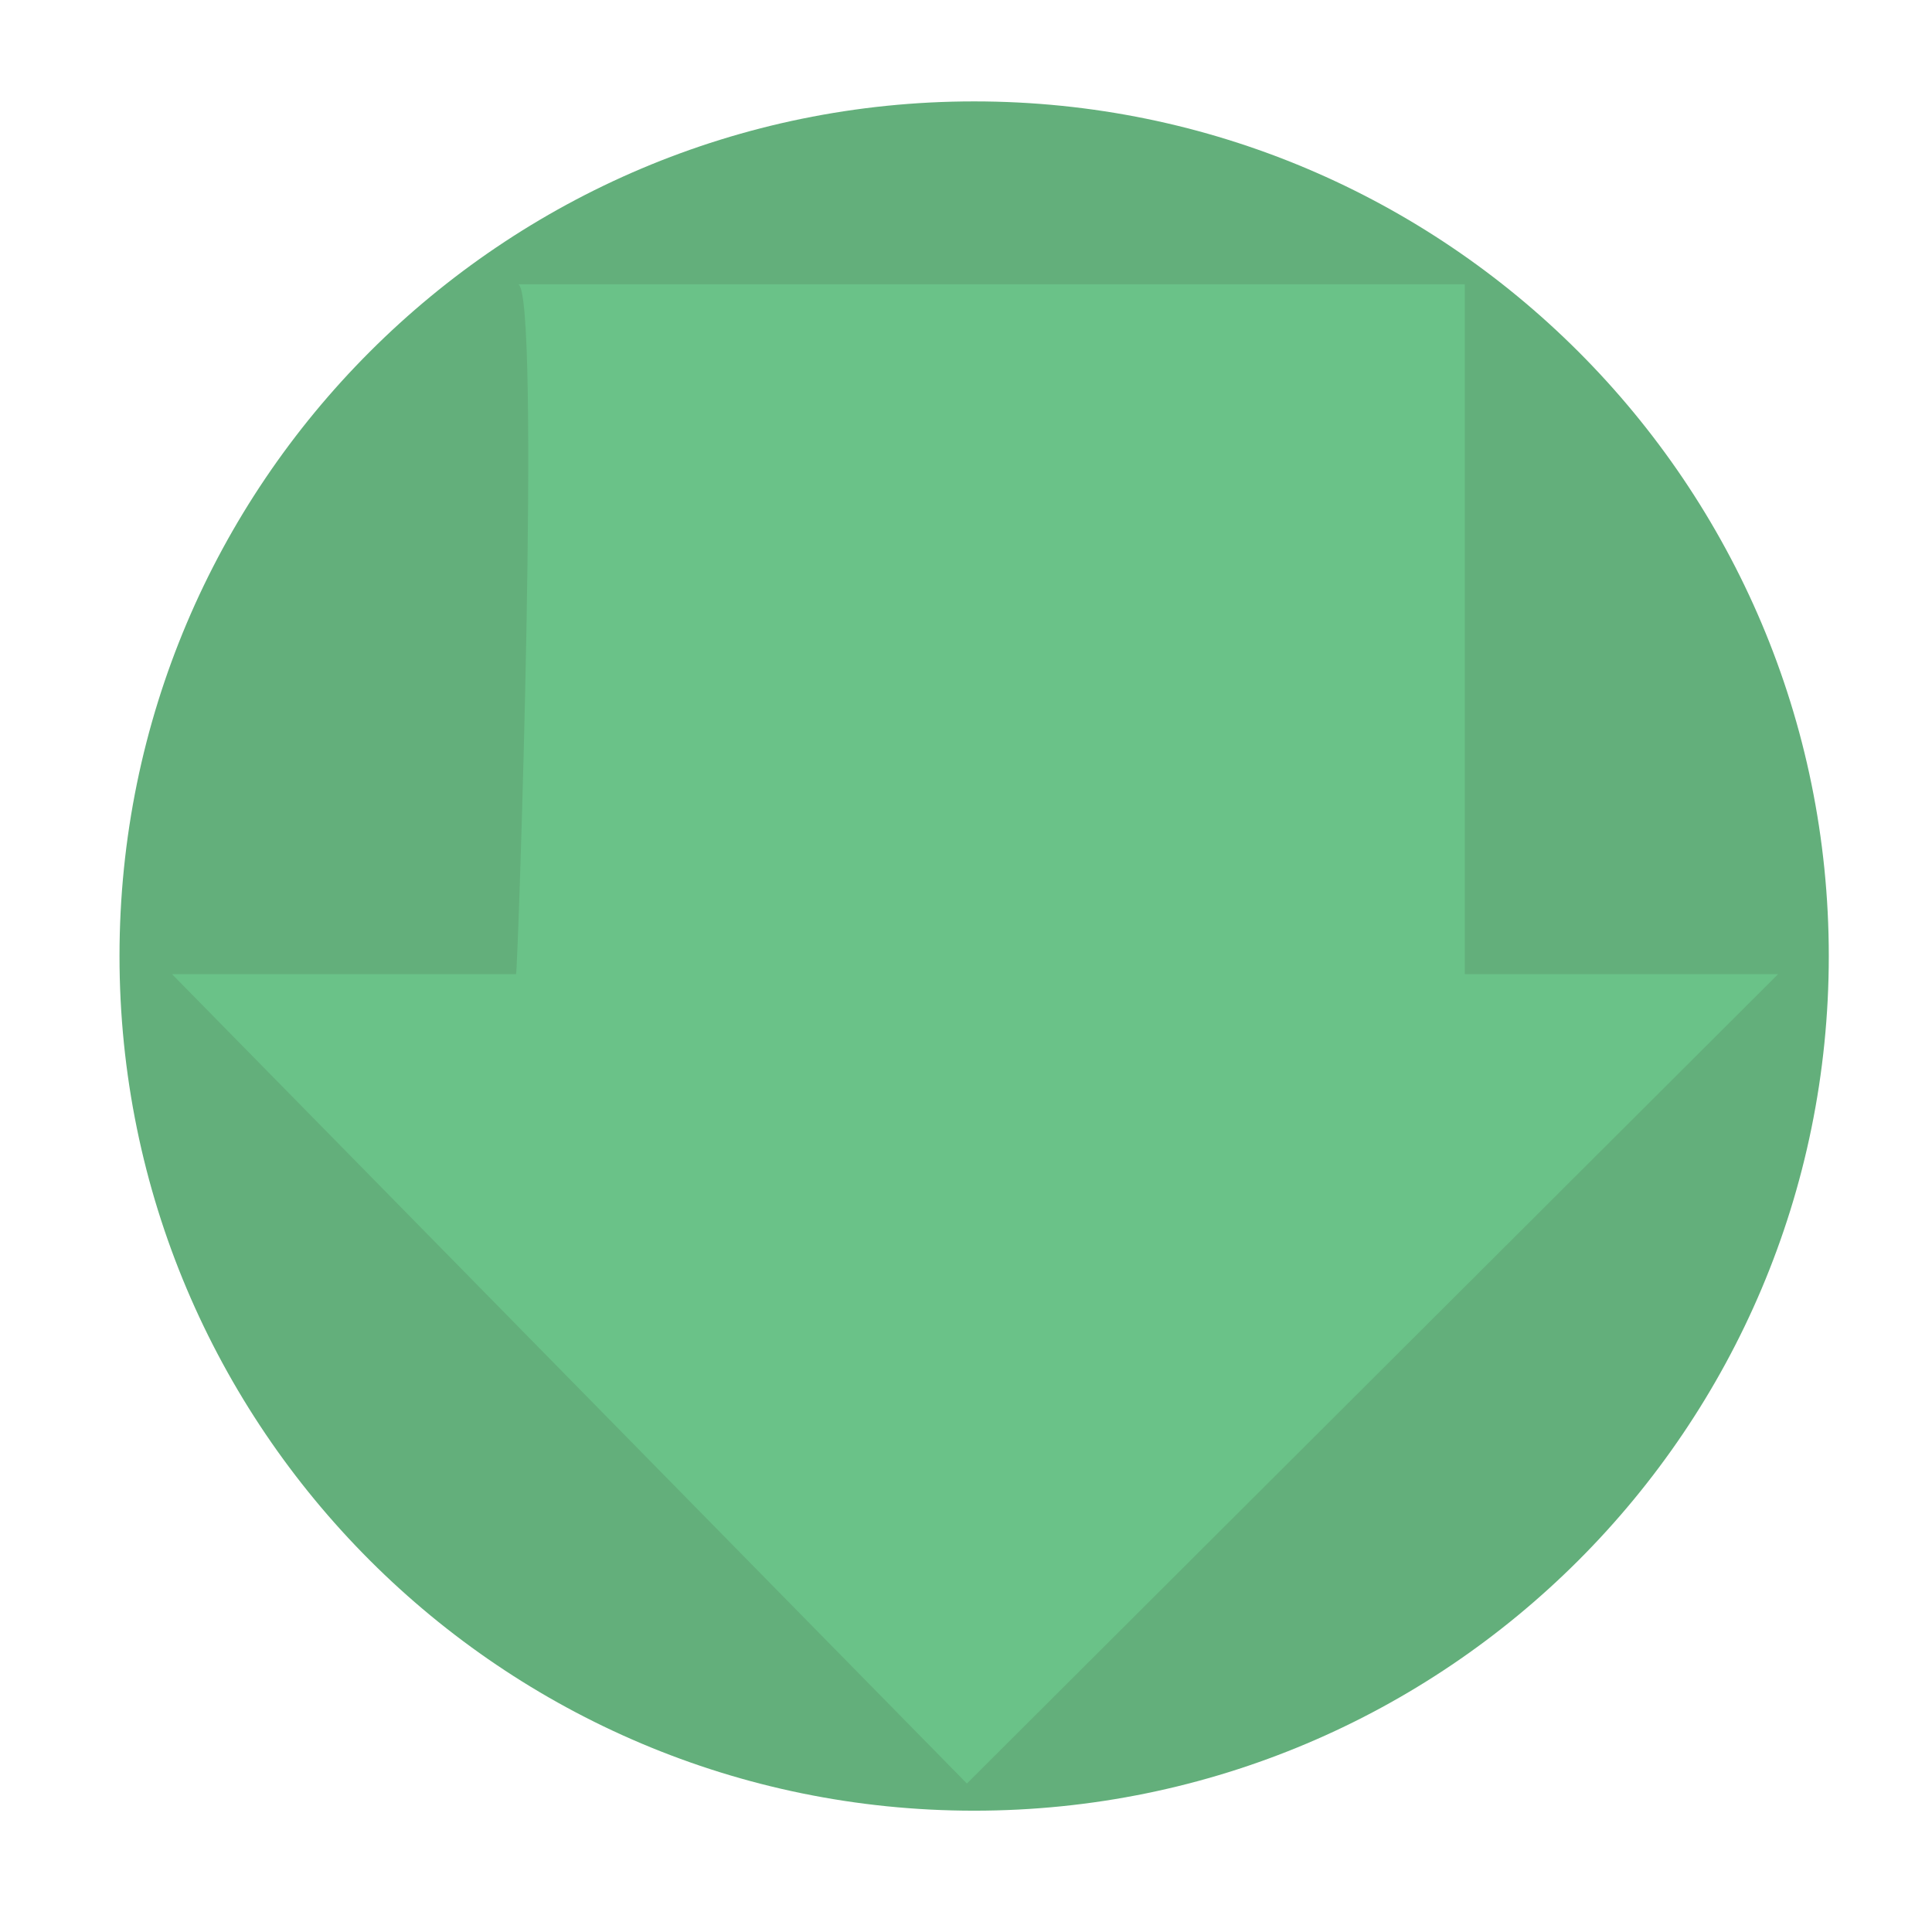
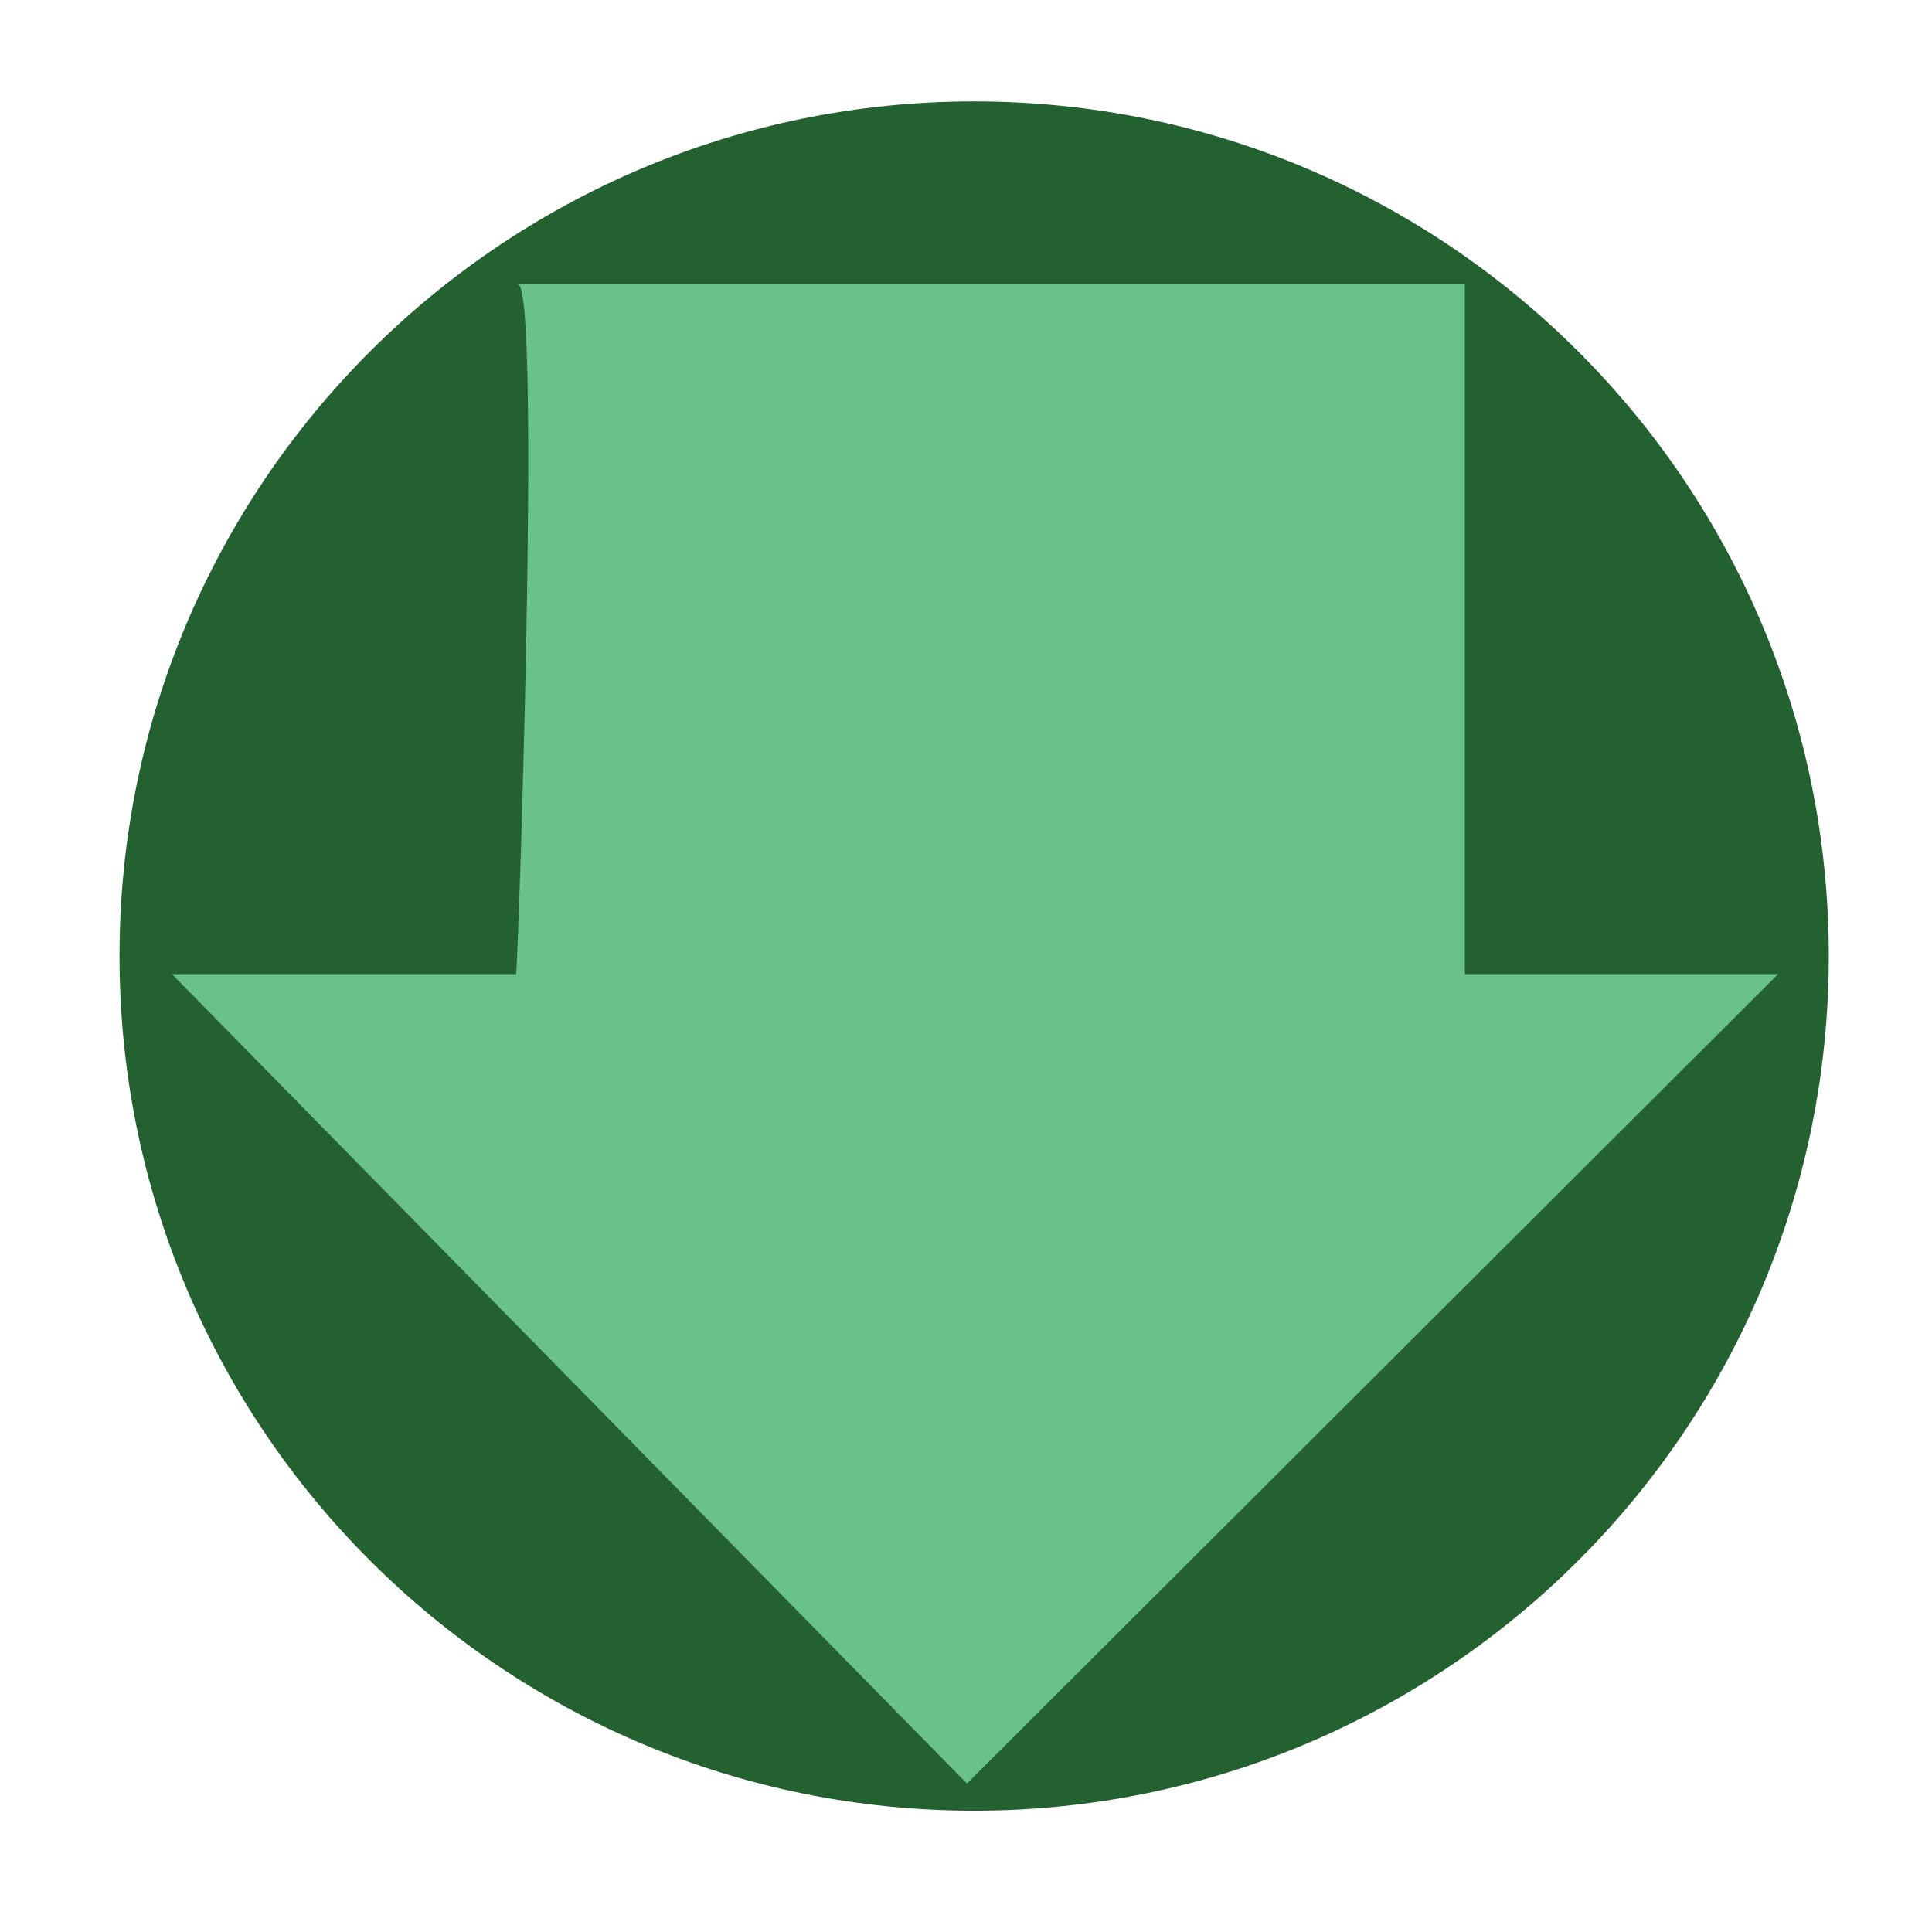
<svg xmlns="http://www.w3.org/2000/svg" version="1.1" id="Layer_1" x="0px" y="0px" viewBox="0 0 106.7 106.7" style="enable-background:new 0 0 106.7 106.7;" xml:space="preserve">
  <style type="text/css">
- 	.st0{fill:#63AF7B;}
+ 	.st0{fill:#246130;}
	.st1{fill:#6AC288;}
</style>
-   <g>
-     <circle class="st0" cx="53.8" cy="52.8" r="47.2" />
-     <path class="st1" d="M28.6,15.7h52.3v38.1h17.3L53.4,98.5L9.5,53.8h19C28.6,53.8,29.9,15.7,28.6,15.7z" />
-   </g>
+   <circle class="st0" cx="53.8" cy="52.8" r="47.2" />
+   <path class="st1" d="M28.6,15.7h52.3v38.1h17.3L53.4,98.5L9.5,53.8h19C28.6,53.8,29.9,15.7,28.6,15.7z" />
  <g>
</g>
  <g>
</g>
  <g>
</g>
  <g>
</g>
  <g>
</g>
  <g>
</g>
</svg>
